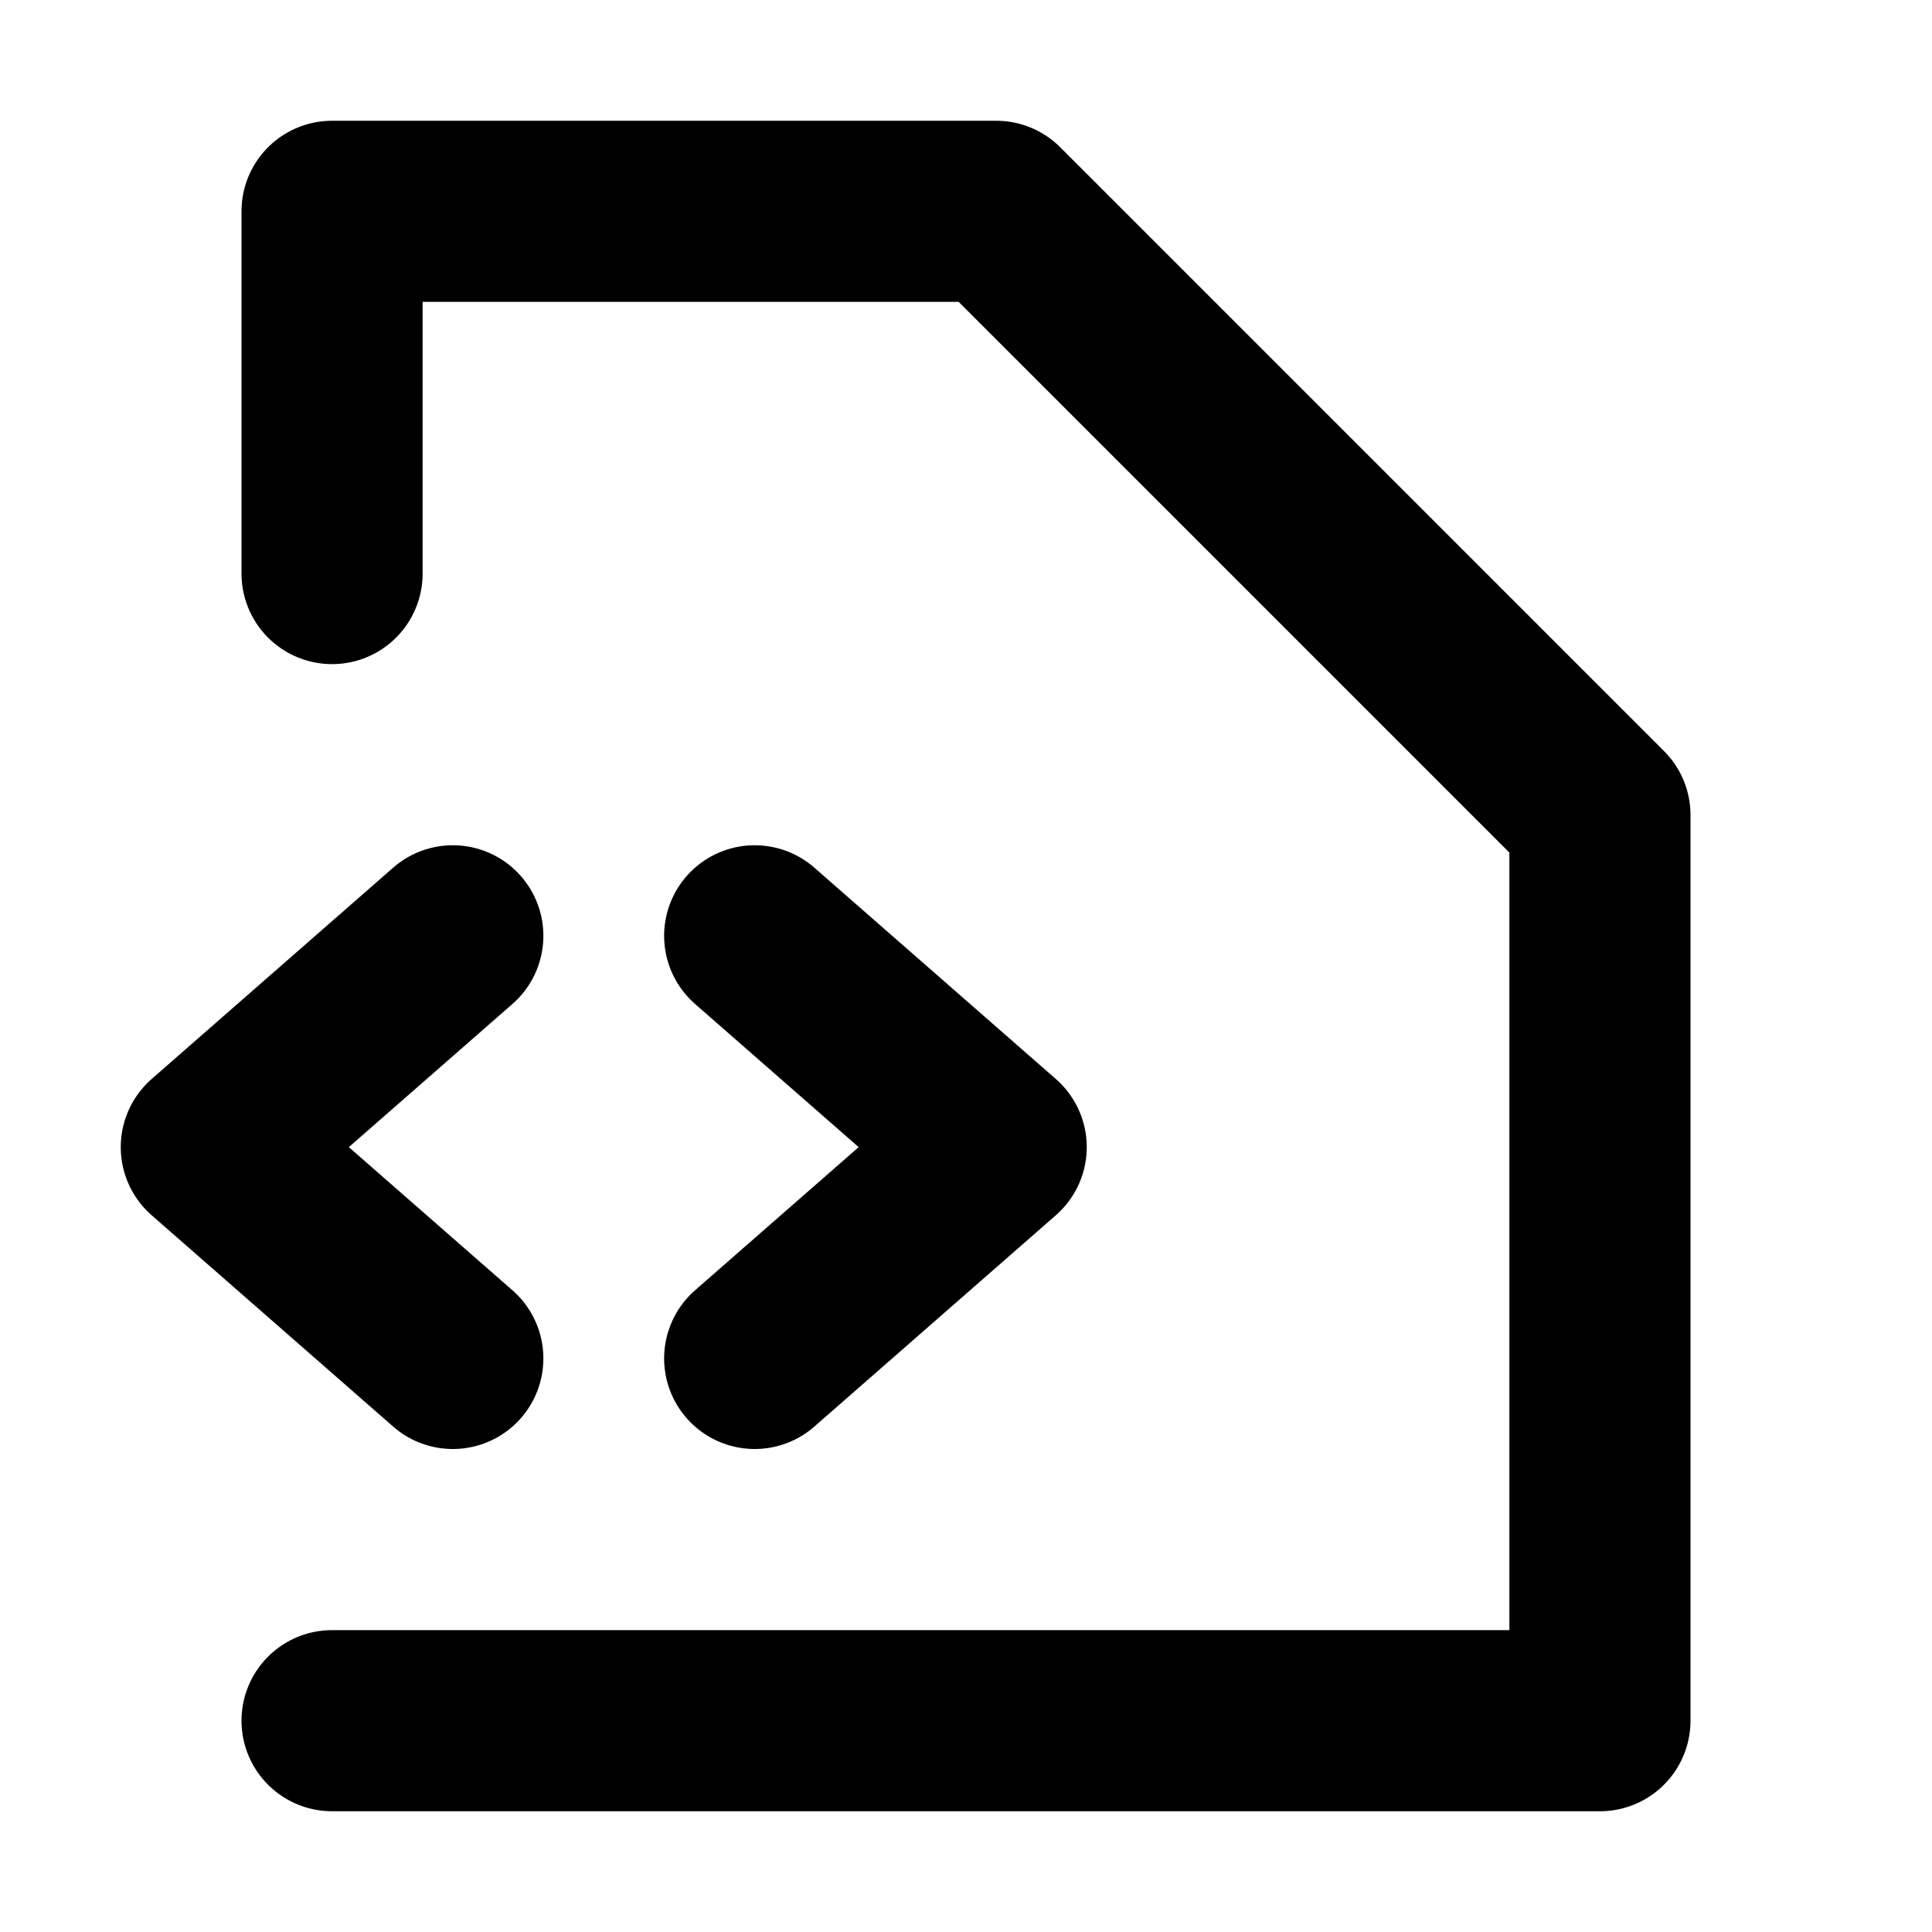
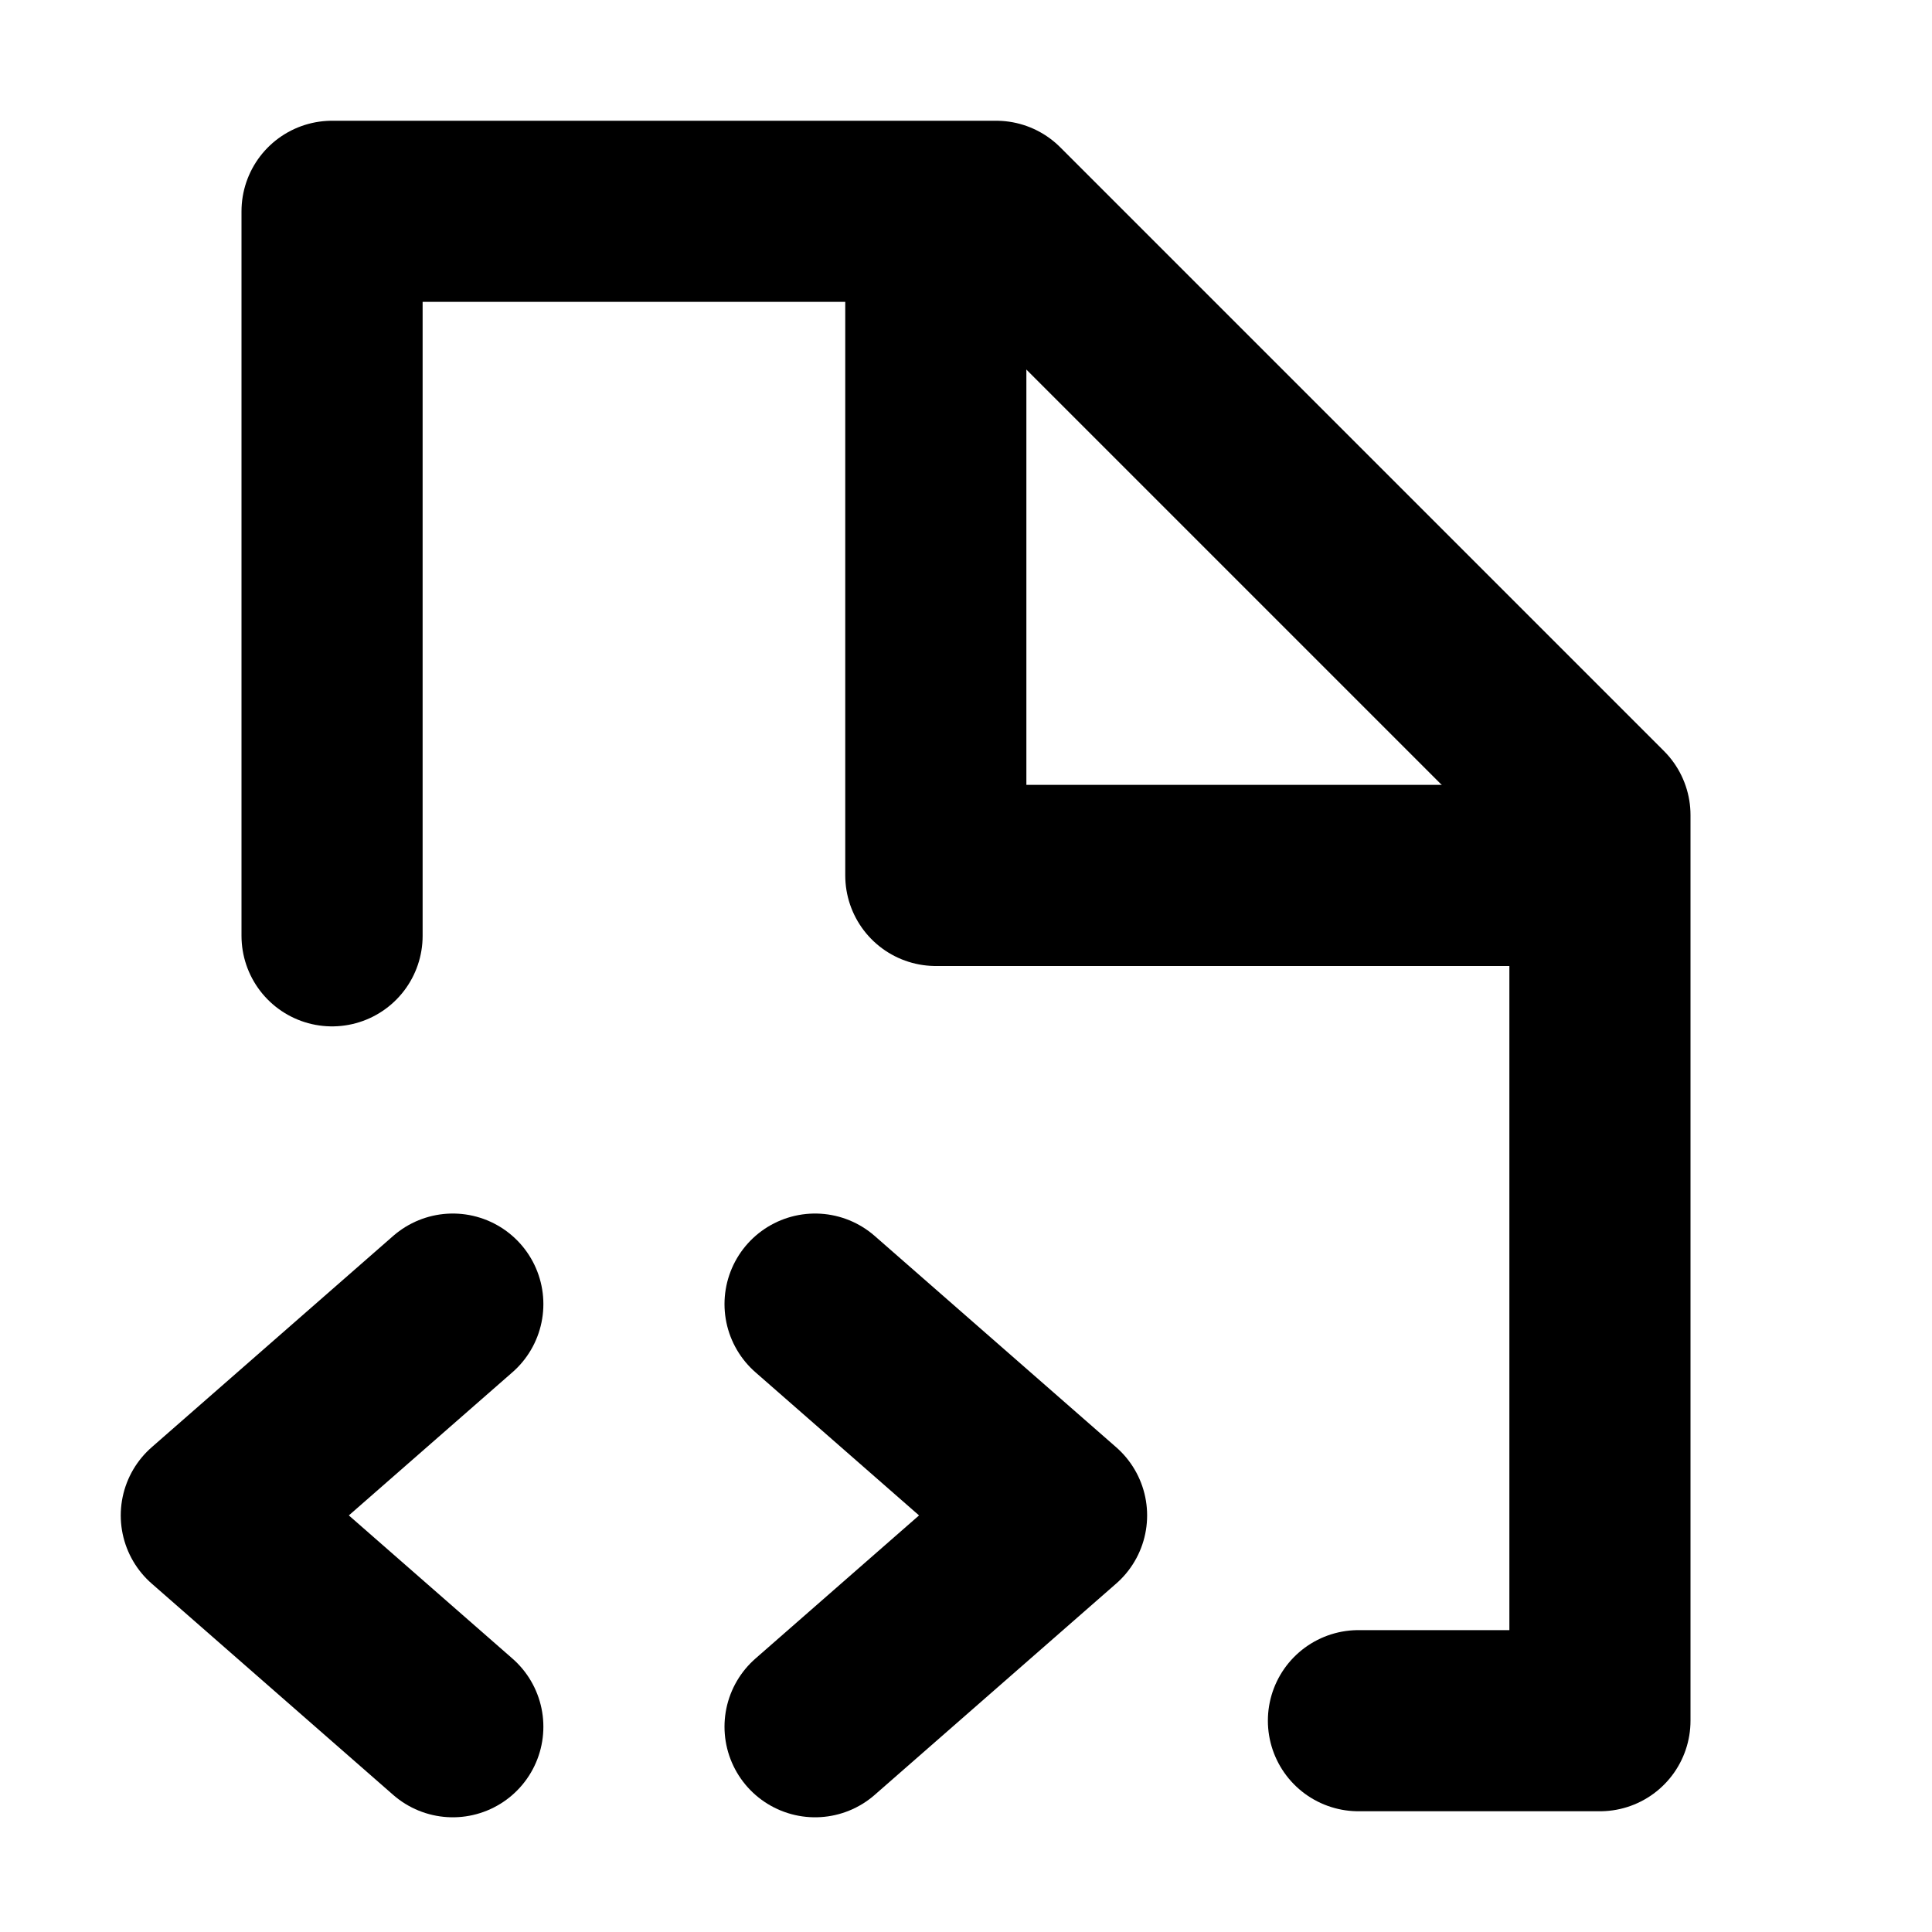
<svg xmlns="http://www.w3.org/2000/svg" version="1.1" viewBox="0 0 16 16" width="16" height="16" fill="none" stroke="currentColor" stroke-linecap="round" stroke-linejoin="round" stroke-width="1.5">
-   <polyline points="2.75 4.75,2.75 1.75,8.25 1.75,13.25 6.75,13.25 14.25,2.75 14.25" />
-   <path d="m6.25 7.75 2 1.75-2 1.75m-2.5-3.5-2 1.75 2 1.75" />
+   <polyline points="2.75 7.75,2.75 1.75,8.25 1.75,13.25 6.75,13.25 14.25,11.25 14.25" />
+   <polyline points="7.75 2.25 7.75 7.25 12.8 7.25" />
+   <path d="m6.75 10.8 2 1.75-2 1.75m-3-3.5-2 1.75 2 1.75" />
</svg>
